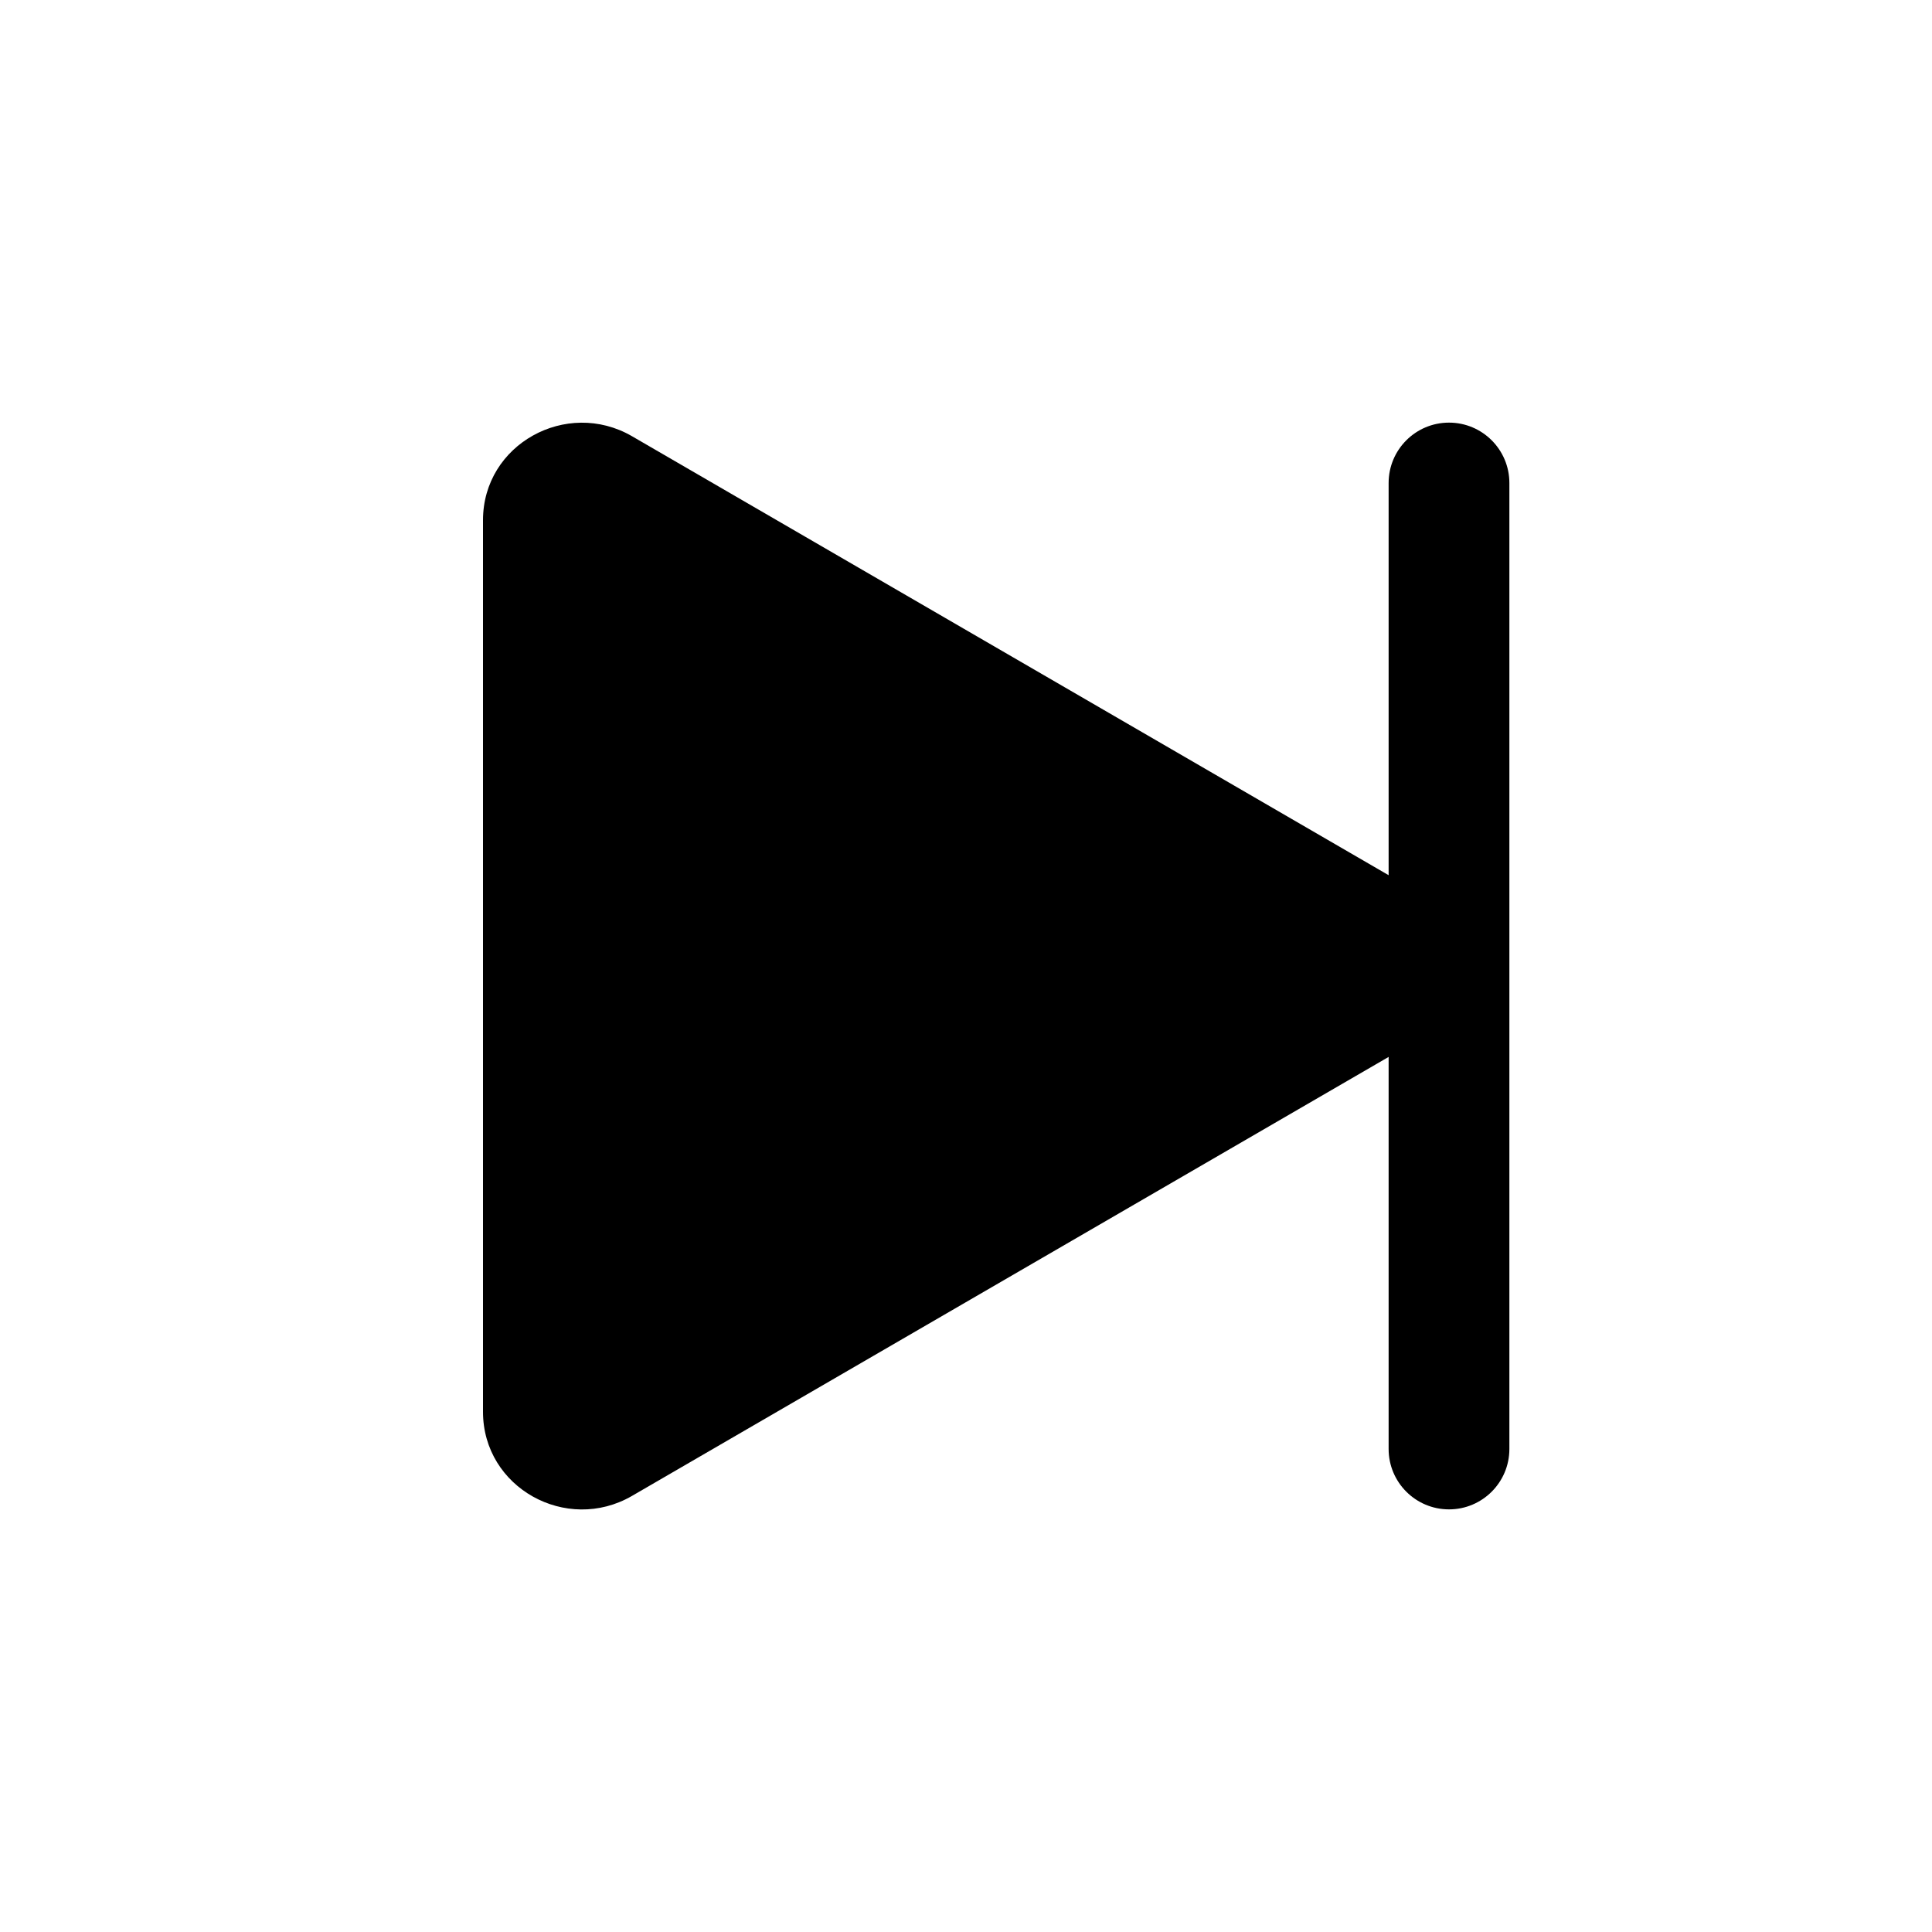
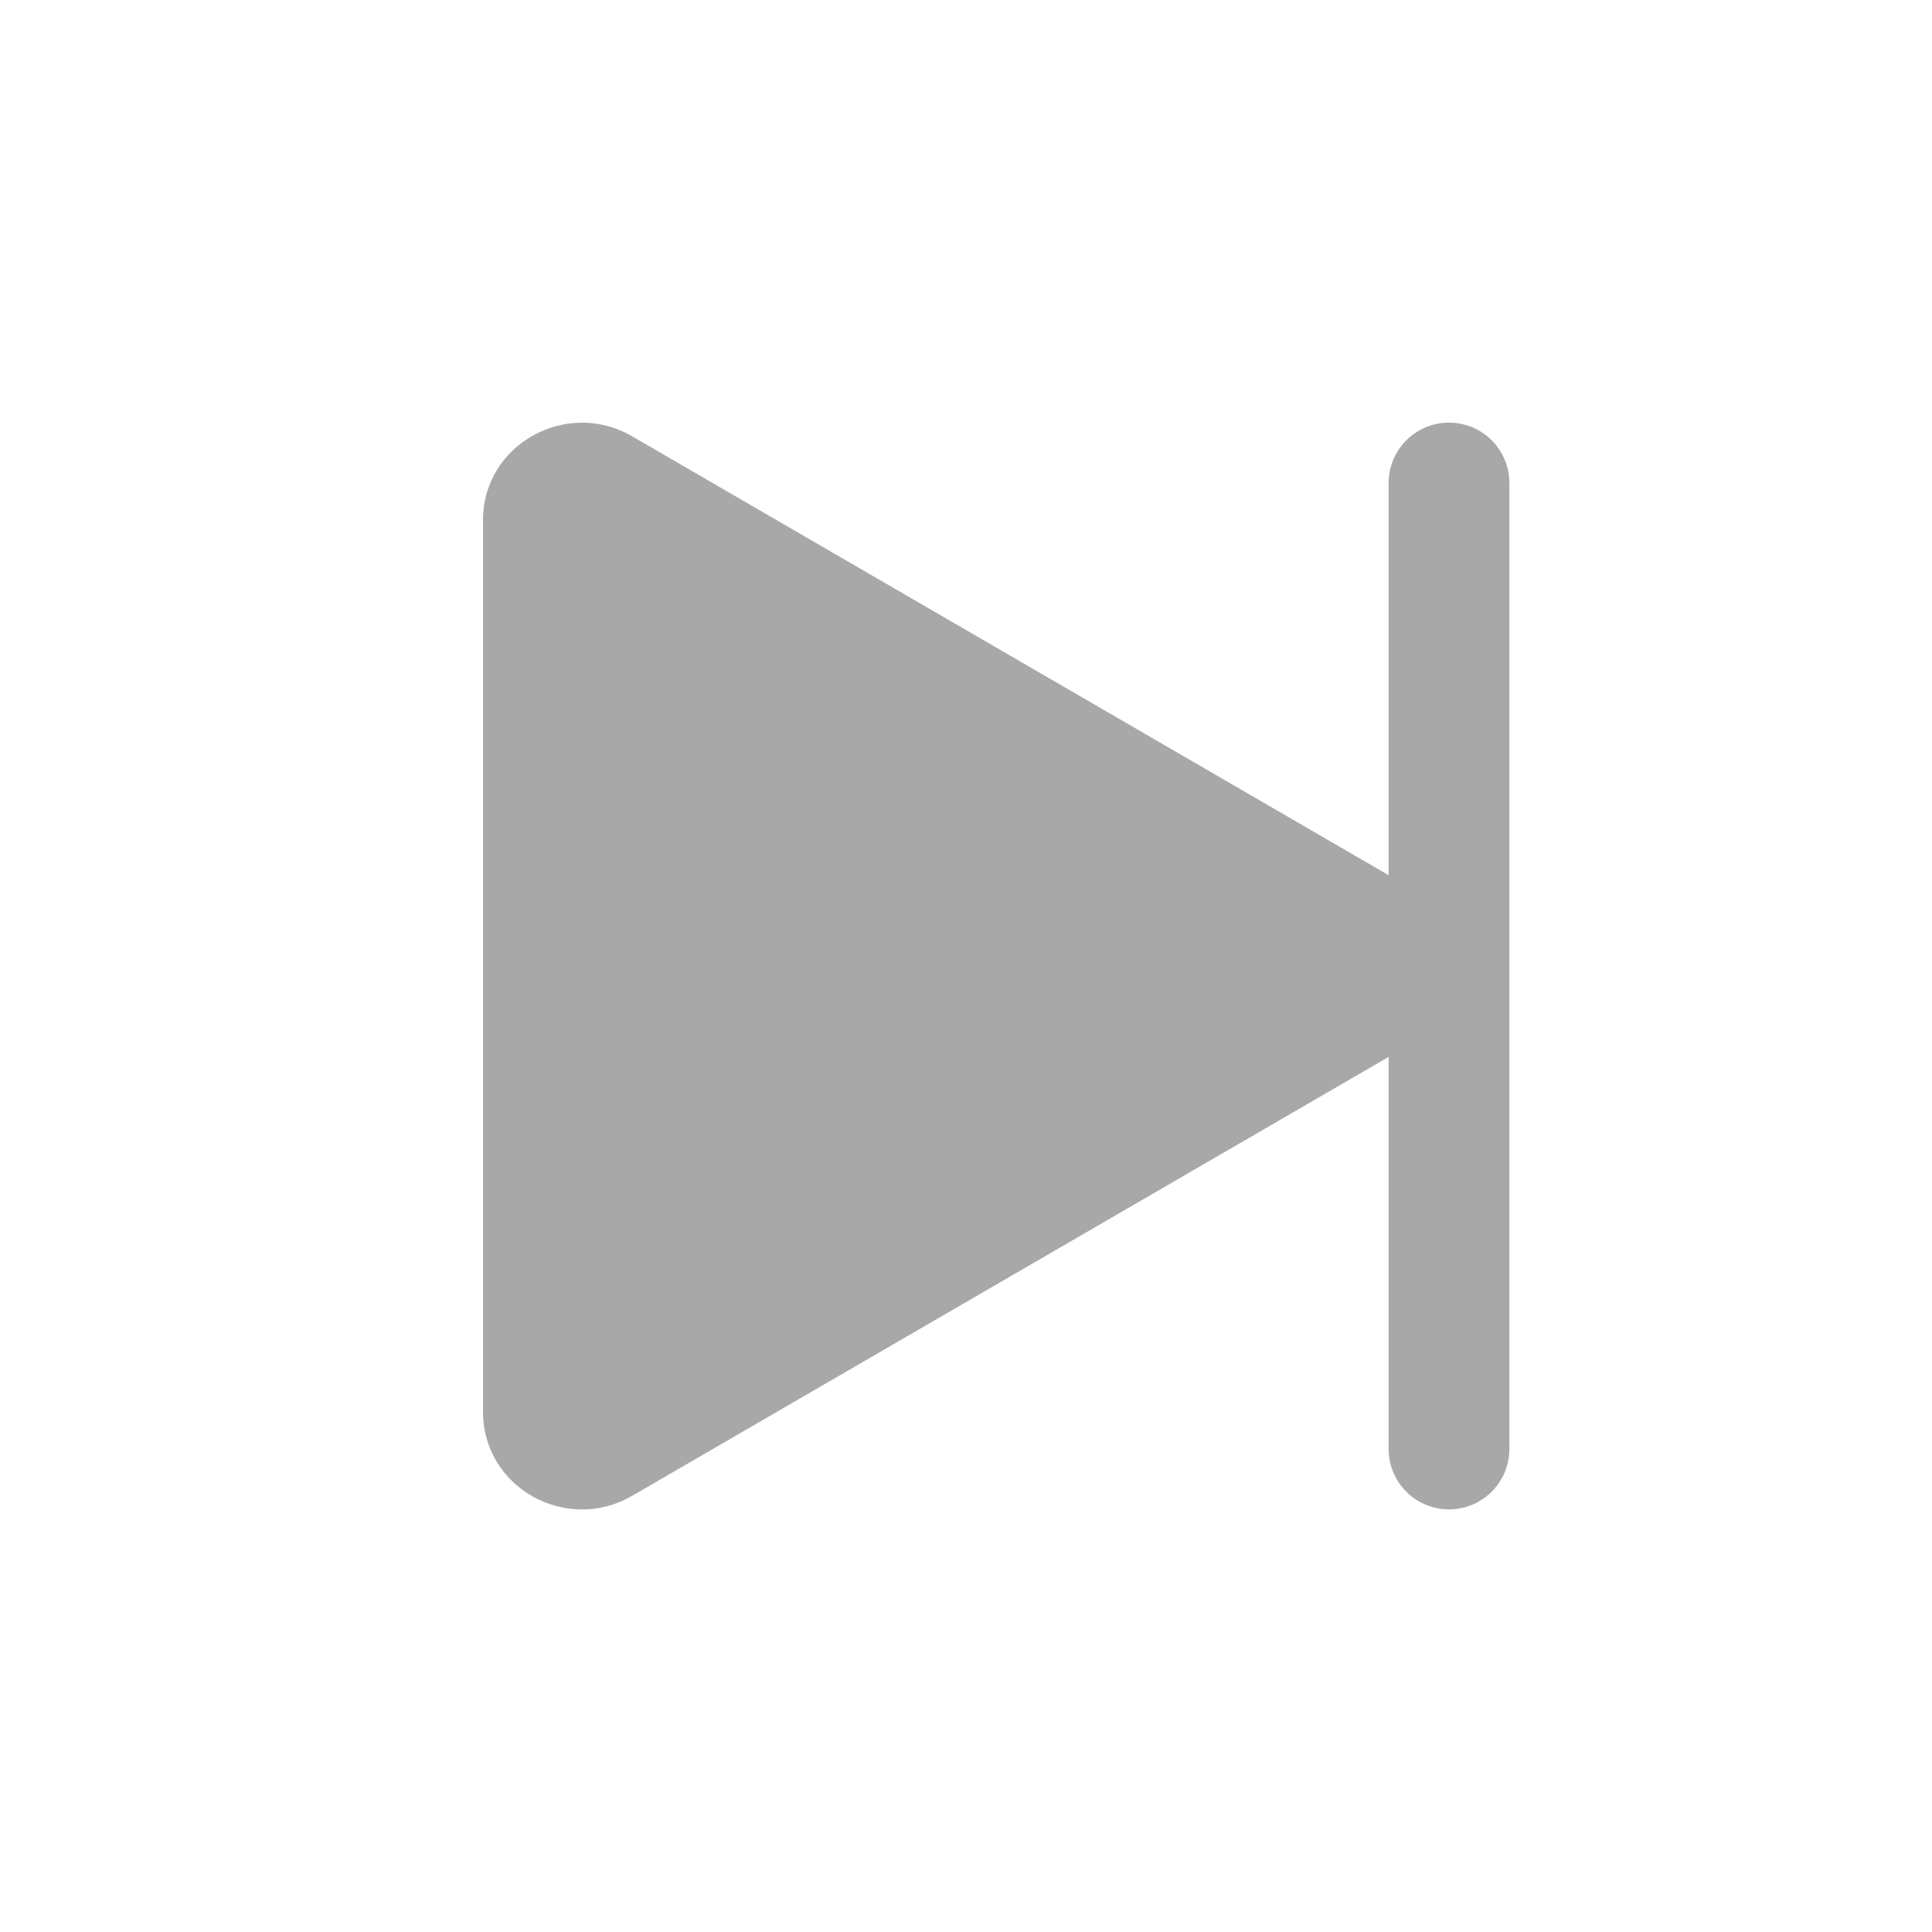
- <svg xmlns="http://www.w3.org/2000/svg" width="16" height="16" fill="currentColor" class="bi bi-skip-end-fill" viewBox="0 0 16 16">
+ <svg xmlns="http://www.w3.org/2000/svg" color="#a8a8a8" width="16" height="16" fill="currentColor" class="bi bi-skip-end-fill" viewBox="0 0 16 16">
  <path d="M12.5 4a.5.5 0 0 0-1 0v3.248L5.233 3.612C4.693 3.3 4 3.678 4 4.308v7.384c0 .63.692 1.01 1.233.697L11.5 8.753V12a.5.5 0 0 0 1 0V4z" />
</svg>
